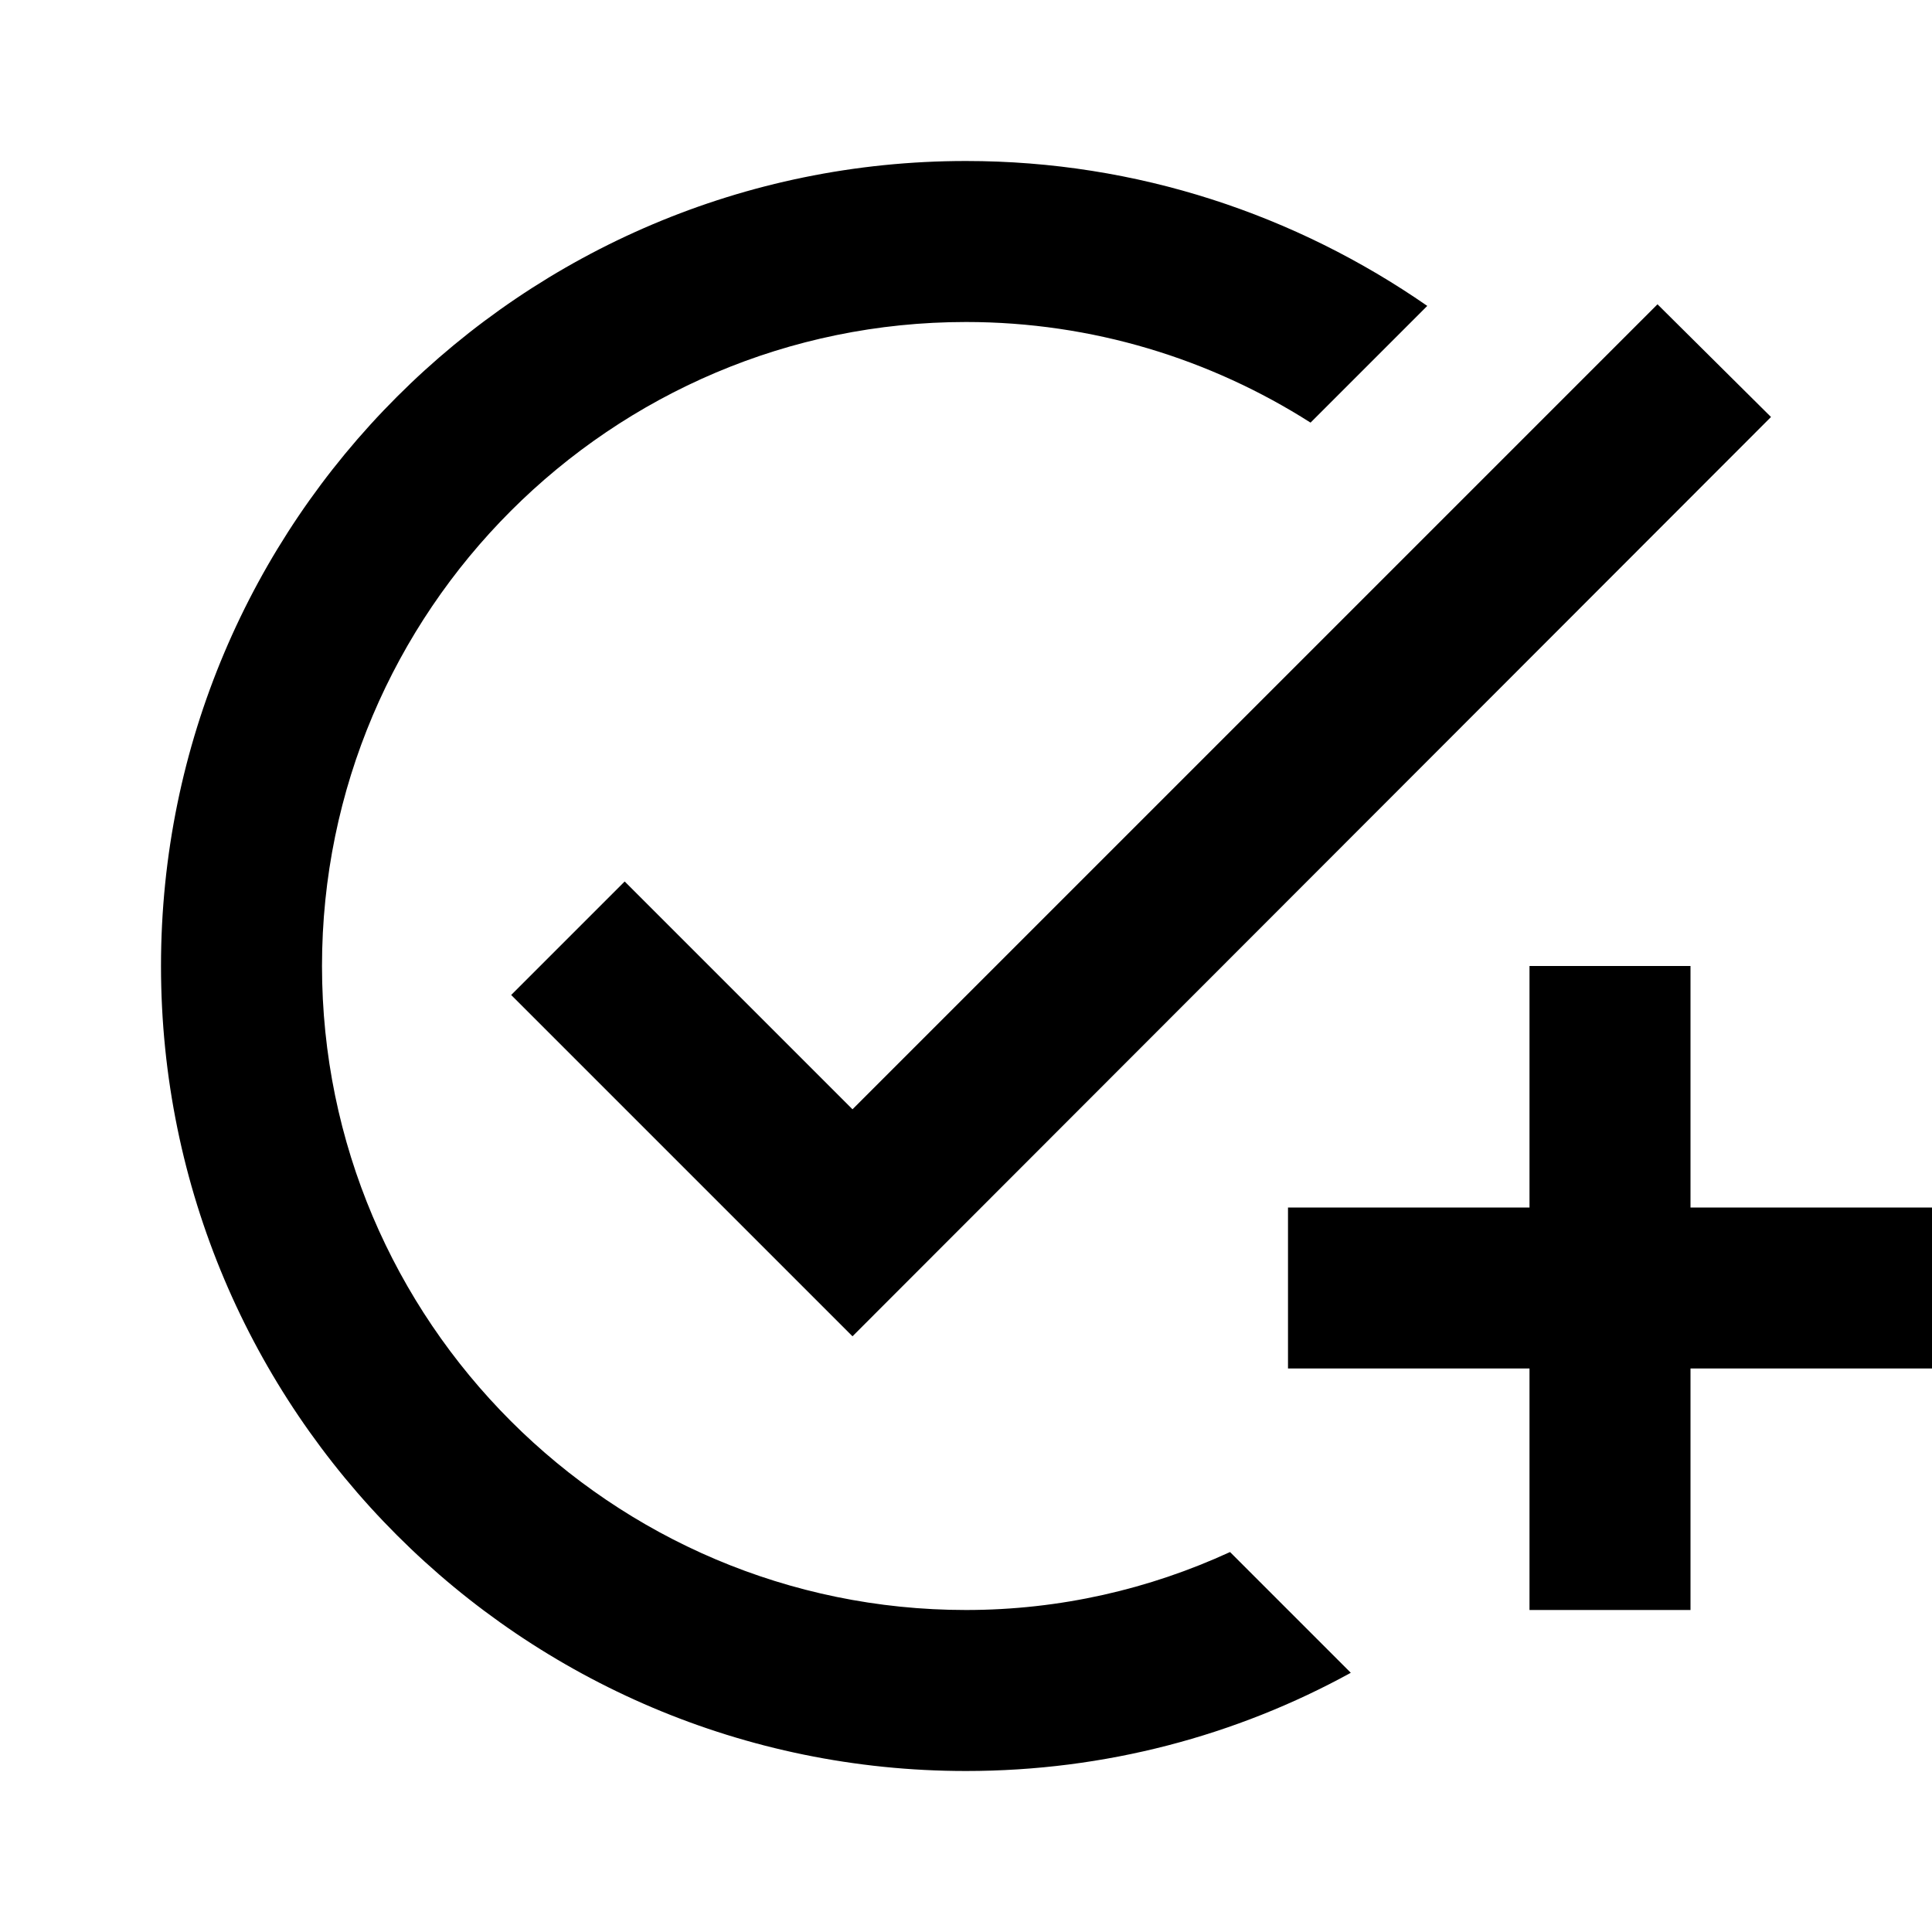
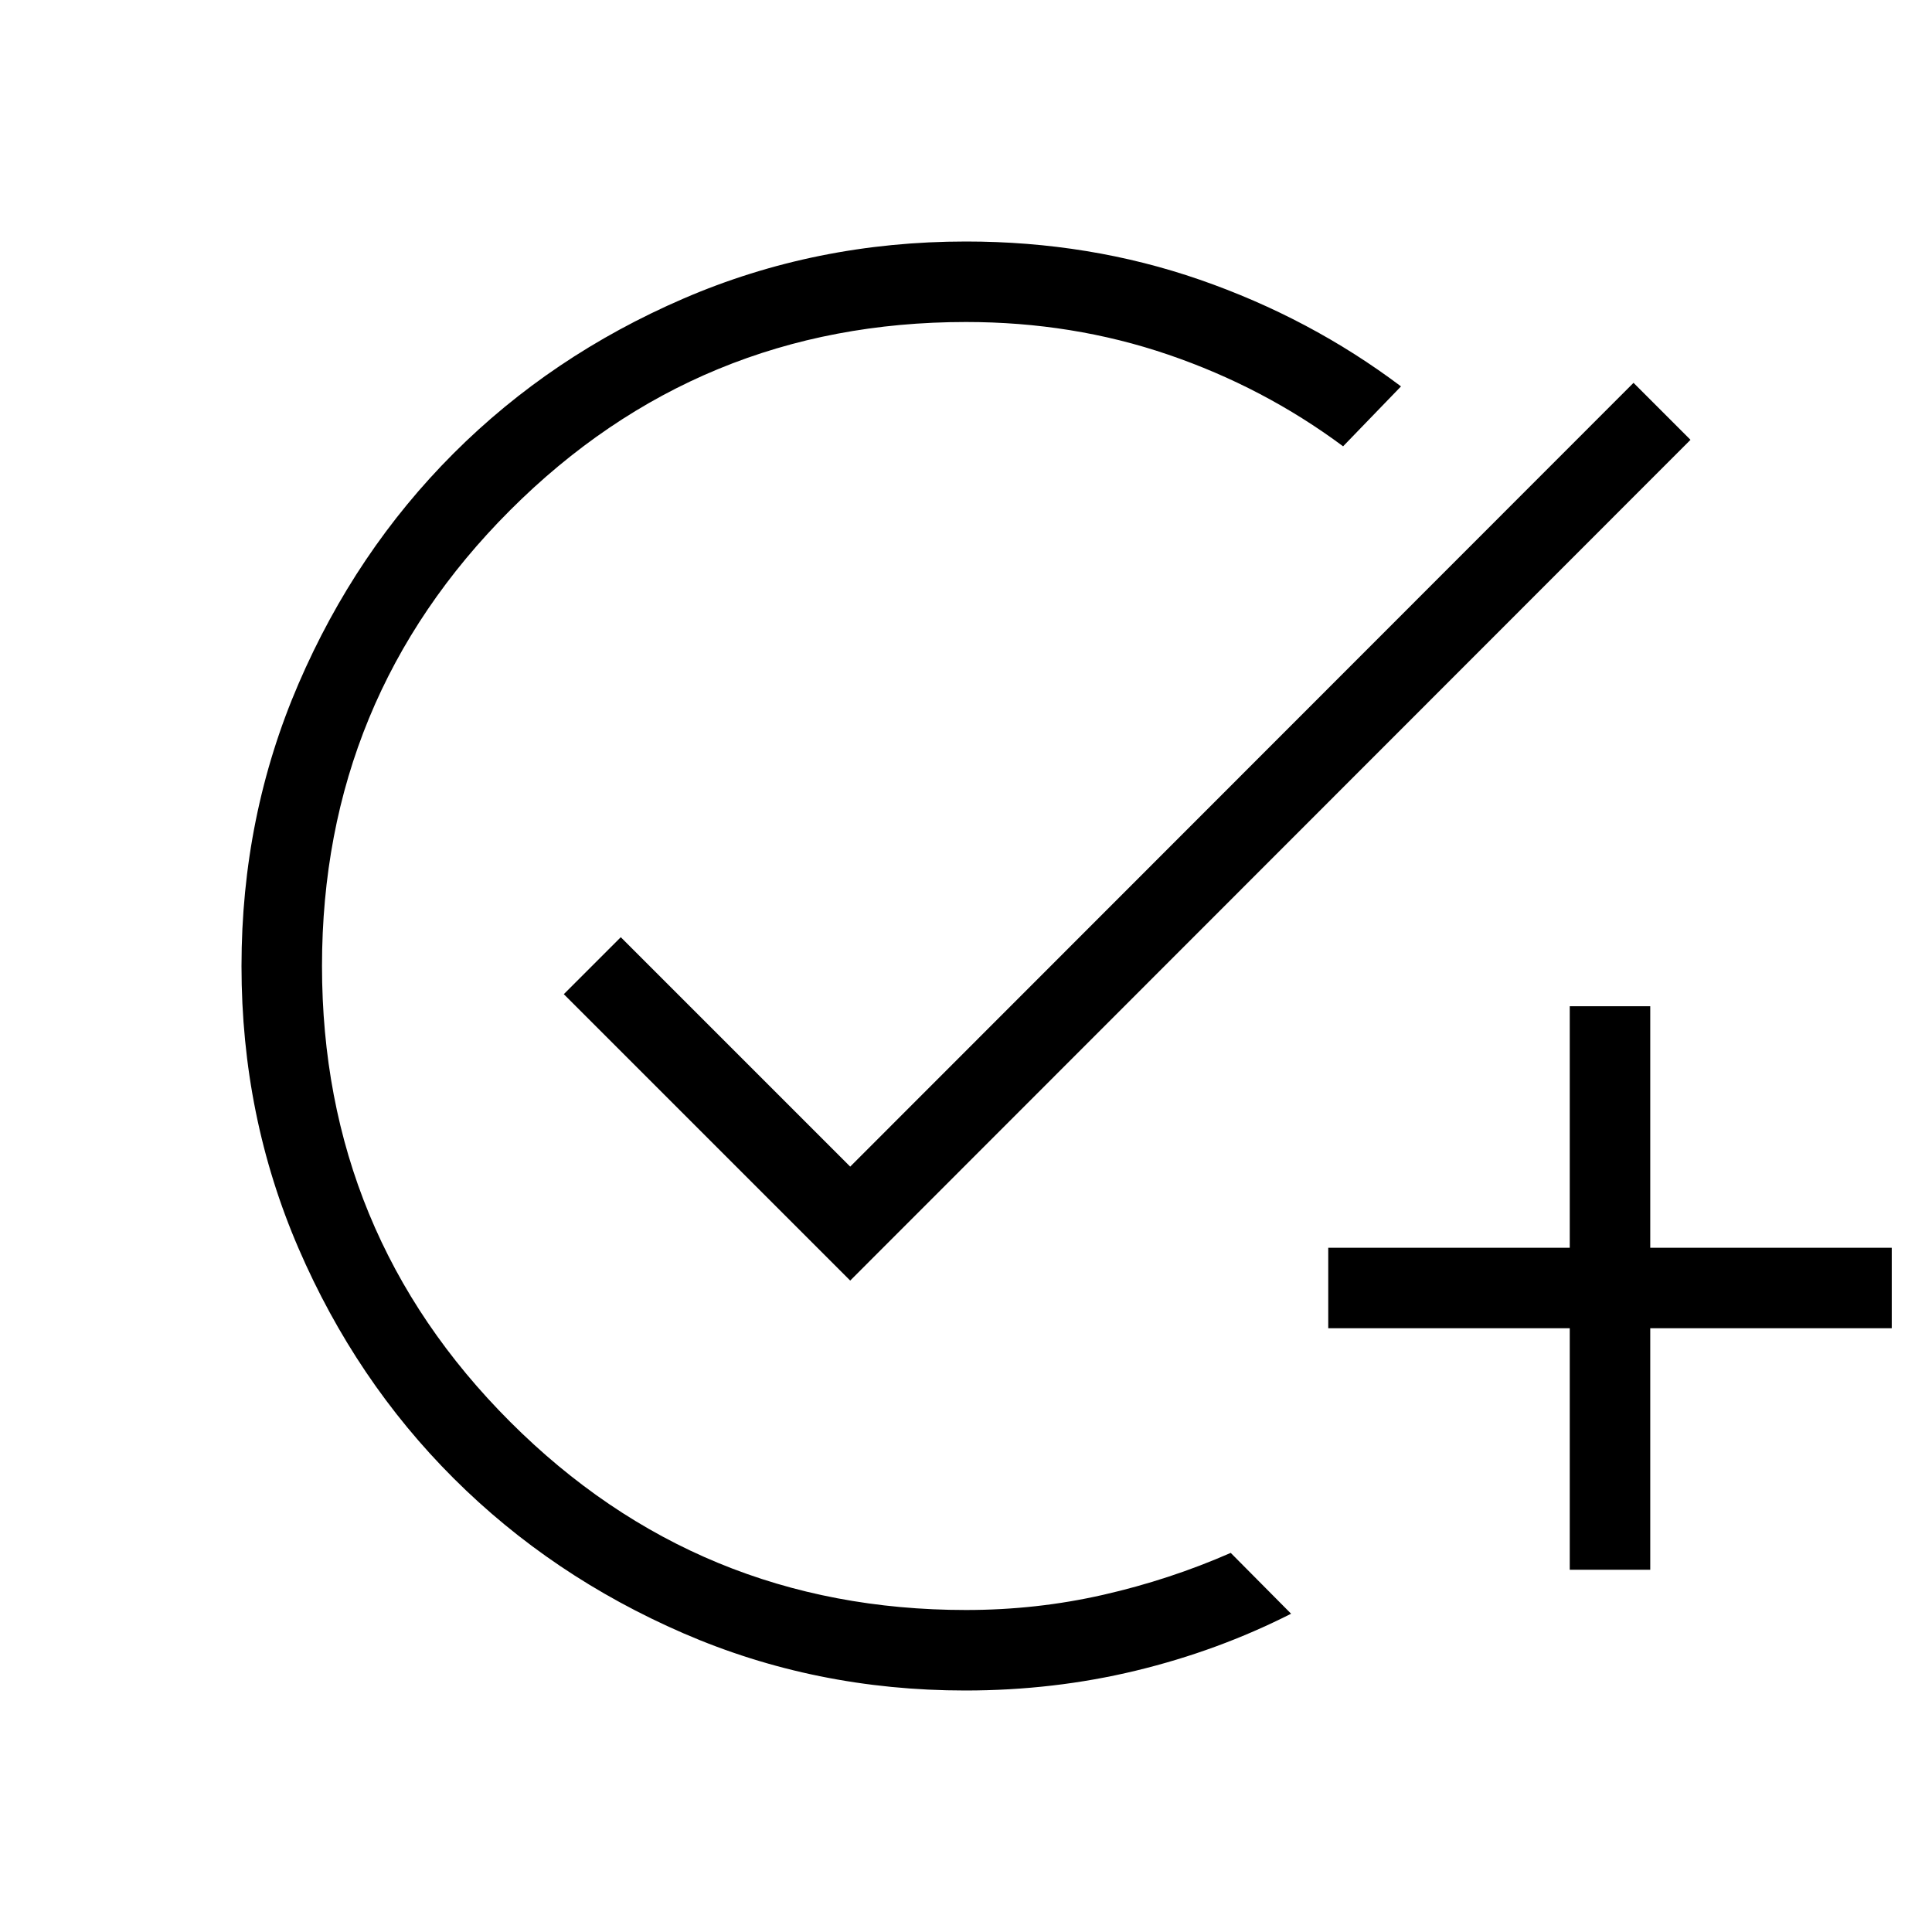
- <svg xmlns="http://www.w3.org/2000/svg" enable-background="new 0 0 24 24" height="24" viewBox="0 0 24 24" width="24">
-   <rect fill="none" height="24" width="24" />
-   <path d="M22,5.18L10.59,16.6l-4.24-4.24l1.41-1.41l2.83,2.83l10-10L22,5.18z M12,20c-4.41,0-8-3.59-8-8s3.59-8,8-8 c1.57,0,3.04,0.46,4.28,1.25l1.45-1.45C16.1,2.67,14.13,2,12,2C6.48,2,2,6.48,2,12s4.48,10,10,10c1.73,0,3.36-0.44,4.78-1.22 l-1.5-1.5C14.28,19.74,13.17,20,12,20z M19,15h-3v2h3v3h2v-3h3v-2h-3v-3h-2V15z" />
+ <svg xmlns="http://www.w3.org/2000/svg" height="24px" viewBox="0 -960 960 960" width="24px" fill="#000">
+   <path d="M479.63-120q-74.5 0-140.03-28.42-65.52-28.43-114.18-76.99-48.66-48.56-77.04-114.2Q120-405.26 120-479.9q0-74.64 28.35-140.38 28.35-65.73 76.95-114.36 48.6-48.63 114.3-76.99Q405.3-840 480-840q61.41 0 116.2 19 54.8 19 99.95 53l-28.77 29.77q-39.53-29.39-86.98-45.58Q532.96-800 480-800q-133 0-226.5 93.5T160-480q0 133 93.5 226.5T480-160q35.08 0 68.15-7.54 33.08-7.54 63.39-20.84l30 30.23q-36.39 18.46-77.16 28.3-40.76 9.85-84.75 9.85ZM780-180v-120H660v-40h120v-120h40v120h120v40H820v120h-40ZM422.46-323.69 280.15-466l28.31-28.31 114 114 389.23-389.46L840-741.46 422.46-323.69Z" />
</svg>
